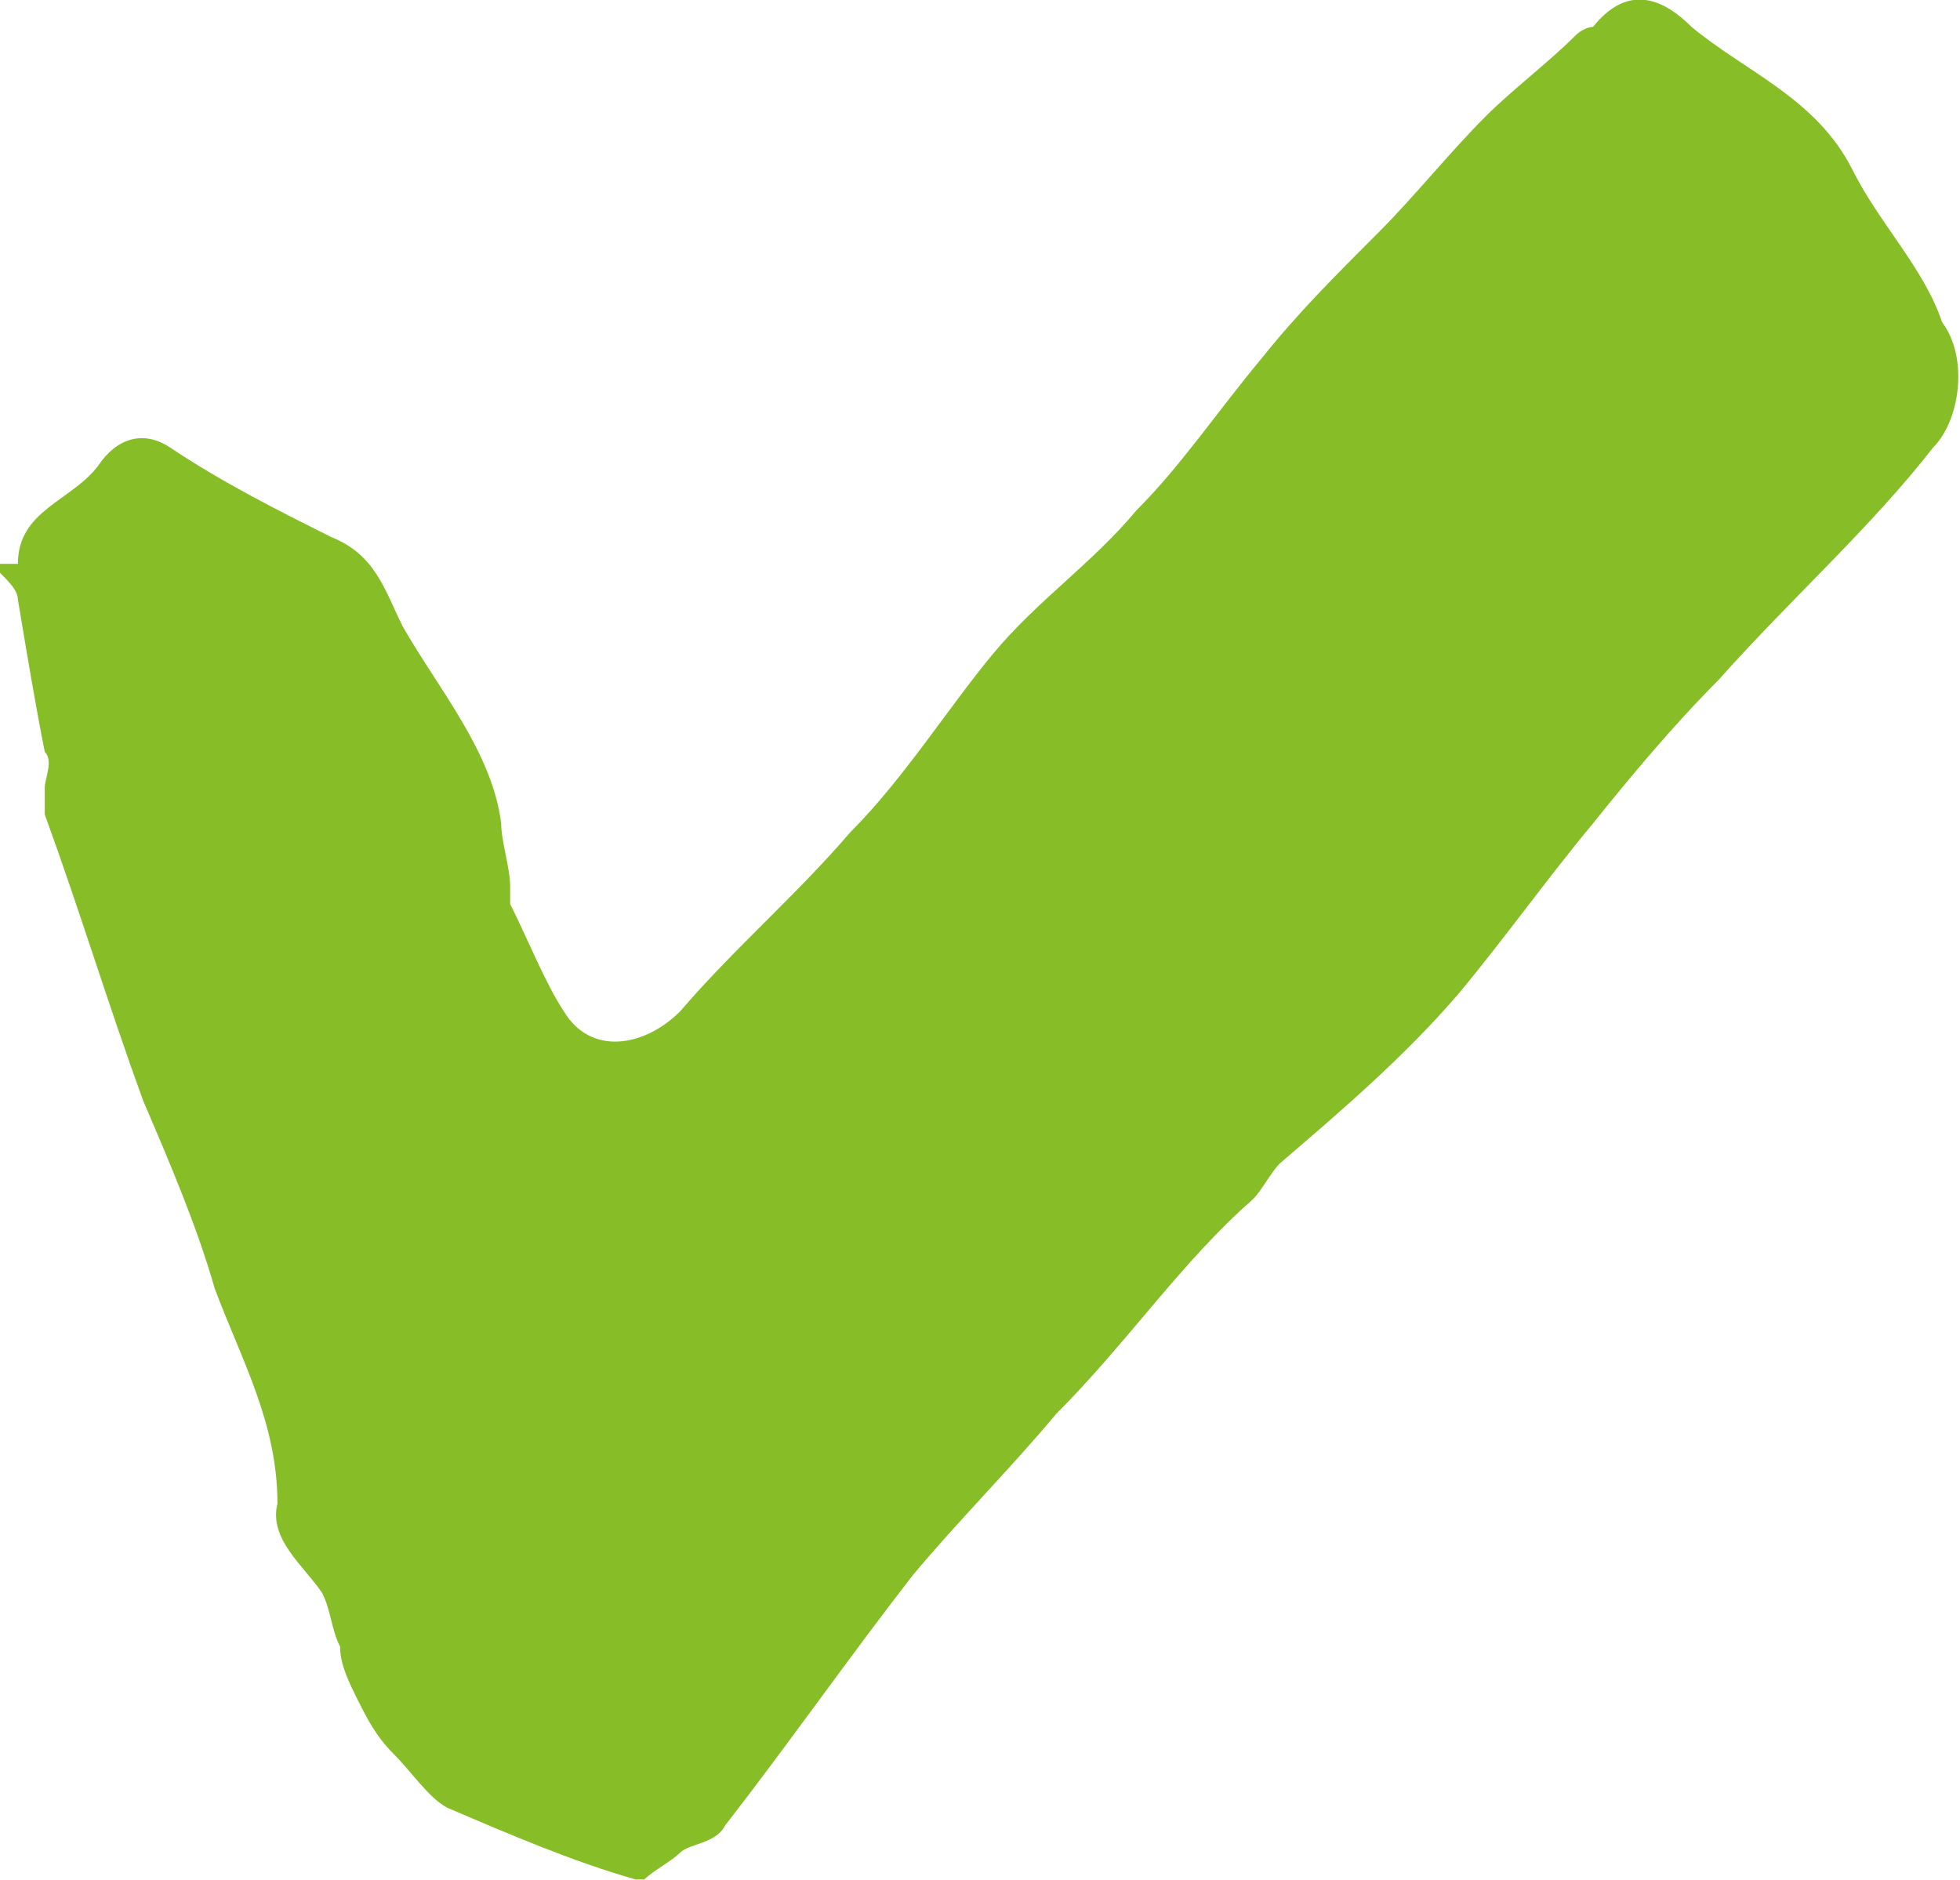
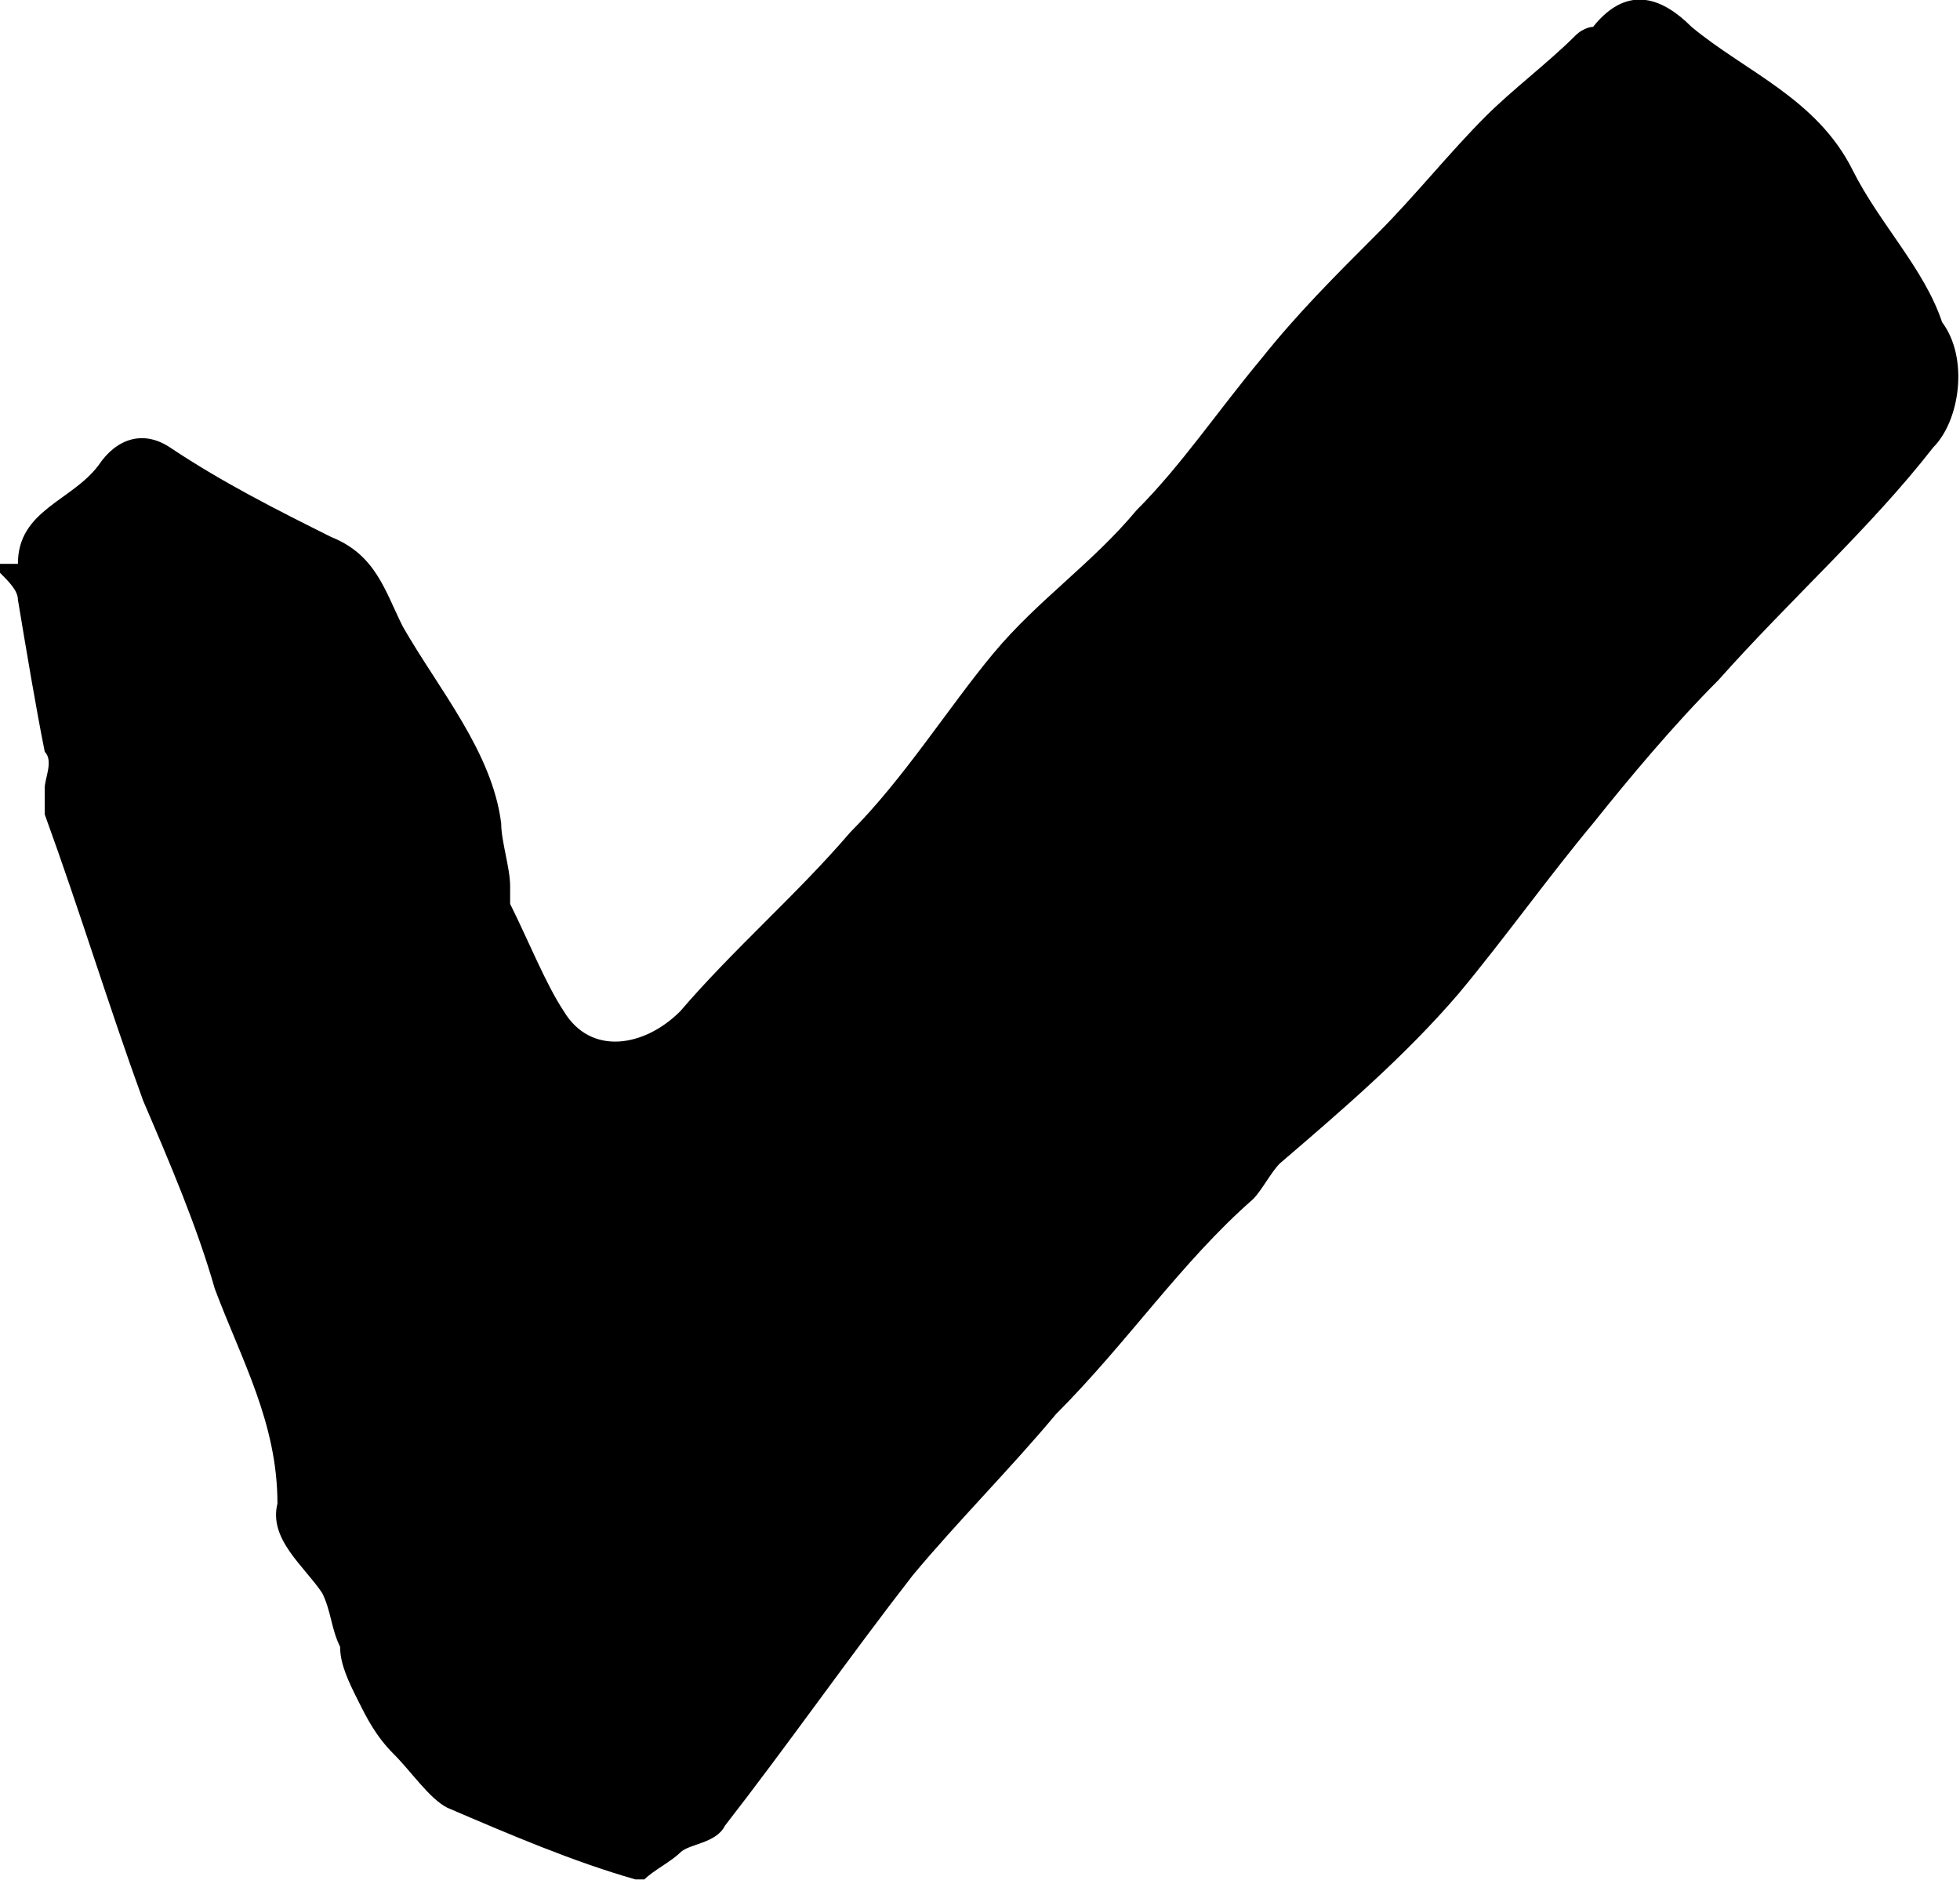
- <svg xmlns="http://www.w3.org/2000/svg" id="Layer_1" viewBox="0 0 21.9 21">
-   <style>.st0{fill:#87BE27;}</style>
-   <path class="st0" d="M0 6.3h.2c0-.6.6-.7.9-1.1.2-.3.5-.4.8-.2.6.4 1.2.7 1.8 1 .5.2.6.6.8 1 .4.7 1 1.4 1.1 2.2 0 .2.1.5.1.7v.2c.2.4.4.9.6 1.2.3.5.9.4 1.3 0 .6-.7 1.3-1.3 1.9-2 .6-.6 1.1-1.4 1.6-2 .5-.6 1.1-1 1.6-1.6.5-.5.9-1.1 1.4-1.7.4-.5.8-.9 1.3-1.4.4-.4.8-.9 1.2-1.3.3-.3.7-.6 1-.9.1-.1.2-.1.2-.1.4-.5.8-.3 1.1 0 .6.5 1.4.8 1.8 1.6.3.6.8 1.1 1 1.7.3.4.2 1.1-.1 1.4-.7.9-1.6 1.7-2.4 2.6-.5.5-1 1.1-1.4 1.6-.5.6-1 1.3-1.5 1.9-.6.7-1.3 1.3-2 1.9-.1.1-.2.3-.3.4-.8.7-1.4 1.6-2.2 2.4-.5.6-1.1 1.2-1.6 1.8-.7.9-1.4 1.9-2.1 2.8-.1.2-.4.2-.5.3-.1.1-.3.2-.4.3h-.1c-.7-.2-1.4-.5-2.1-.8-.2-.1-.4-.4-.6-.6-.2-.2-.3-.4-.4-.6-.1-.2-.2-.4-.2-.6-.1-.2-.1-.4-.2-.6-.2-.3-.6-.6-.5-1 0-.9-.4-1.6-.7-2.4-.2-.7-.5-1.4-.8-2.1-.4-1.1-.7-2.1-1.1-3.2v-.3c0-.1.1-.3 0-.4C.4 7.9.3 7.3.2 6.7c0-.1-.1-.2-.2-.3v-.1z" />
+ <svg xmlns="http://www.w3.org/2000/svg" viewBox="0 0 21.9 21">
+   <path d="M0 6.3h.2c0-.6.6-.7.9-1.1.2-.3.5-.4.8-.2.6.4 1.2.7 1.8 1 .5.2.6.6.8 1 .4.7 1 1.4 1.1 2.2 0 .2.1.5.1.7v.2c.2.4.4.9.6 1.2.3.5.9.4 1.3 0 .6-.7 1.3-1.3 1.9-2 .6-.6 1.1-1.4 1.6-2 .5-.6 1.1-1 1.6-1.6.5-.5.9-1.1 1.4-1.7.4-.5.8-.9 1.3-1.4.4-.4.8-.9 1.2-1.3.3-.3.7-.6 1-.9.1-.1.2-.1.2-.1.4-.5.8-.3 1.1 0 .6.5 1.4.8 1.8 1.6.3.6.8 1.1 1 1.7.3.4.2 1.1-.1 1.4-.7.9-1.6 1.7-2.4 2.6-.5.5-1 1.1-1.4 1.6-.5.6-1 1.3-1.5 1.9-.6.7-1.3 1.3-2 1.9-.1.1-.2.3-.3.4-.8.7-1.4 1.6-2.2 2.4-.5.6-1.1 1.2-1.6 1.8-.7.9-1.4 1.9-2.1 2.8-.1.2-.4.2-.5.3-.1.1-.3.2-.4.3h-.1c-.7-.2-1.4-.5-2.1-.8-.2-.1-.4-.4-.6-.6-.2-.2-.3-.4-.4-.6-.1-.2-.2-.4-.2-.6-.1-.2-.1-.4-.2-.6-.2-.3-.6-.6-.5-1 0-.9-.4-1.6-.7-2.4-.2-.7-.5-1.4-.8-2.1-.4-1.1-.7-2.1-1.1-3.2v-.3c0-.1.1-.3 0-.4C.4 7.9.3 7.3.2 6.7c0-.1-.1-.2-.2-.3v-.1z" />
</svg>
